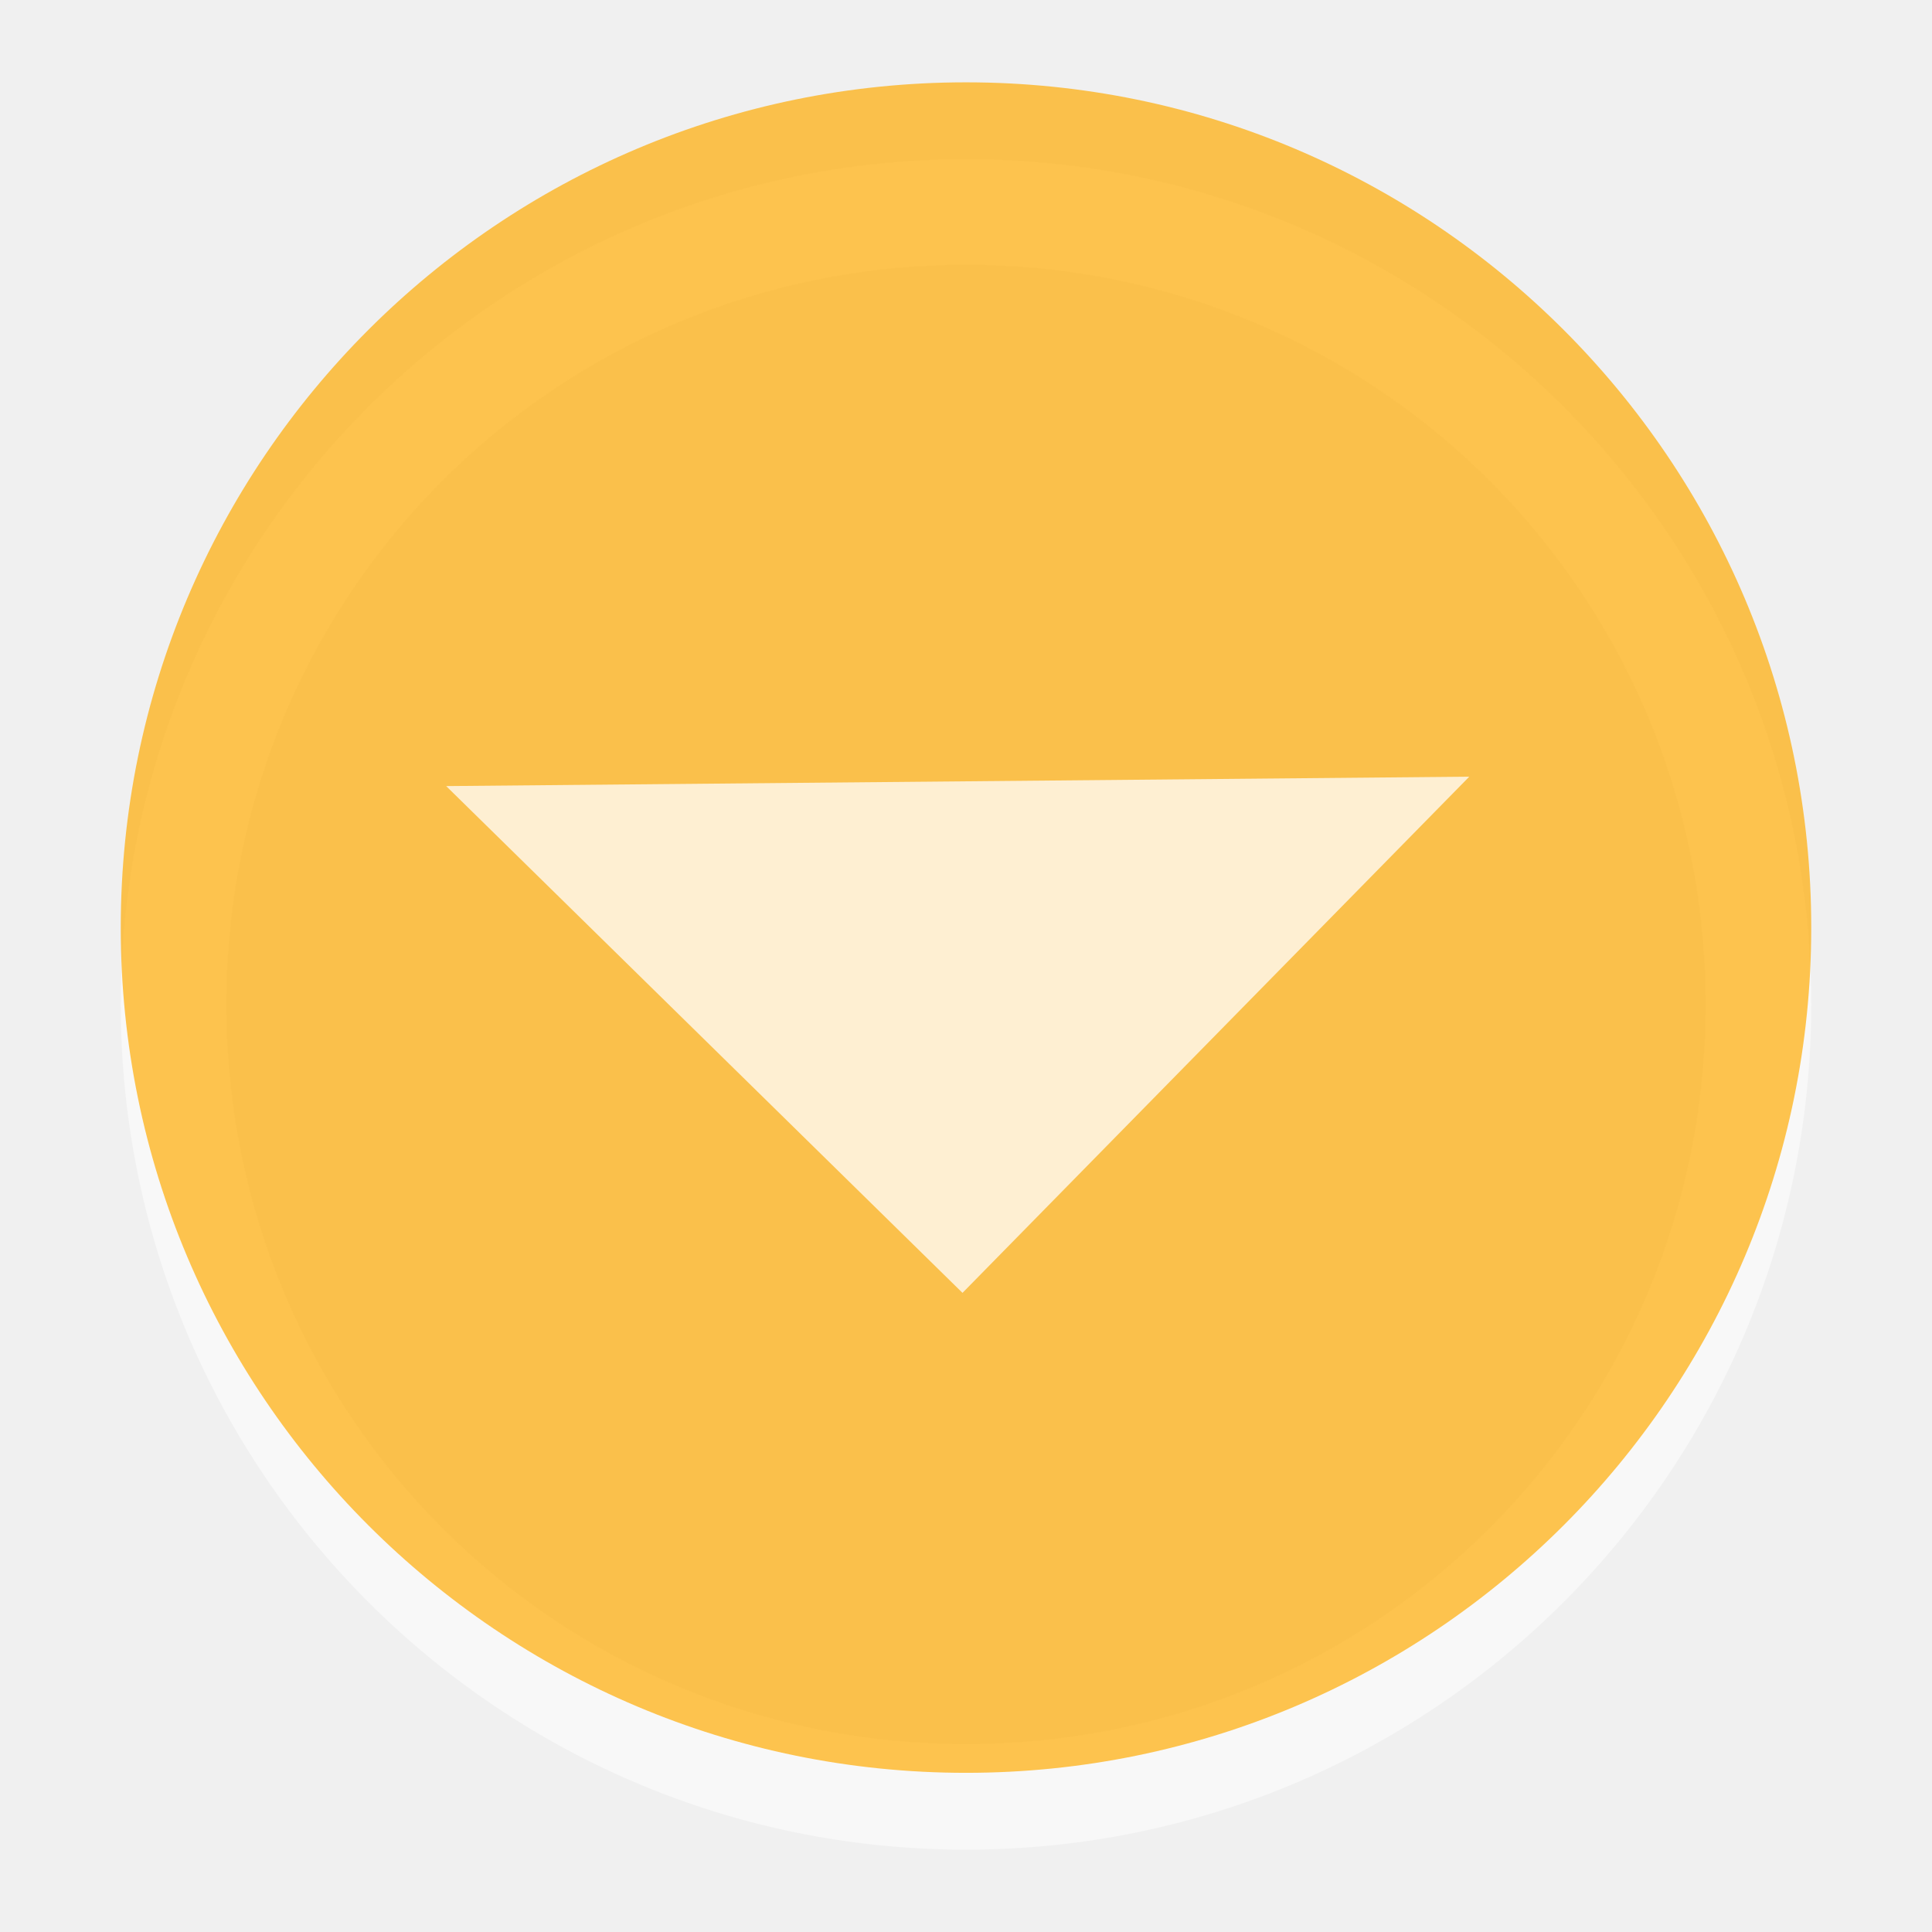
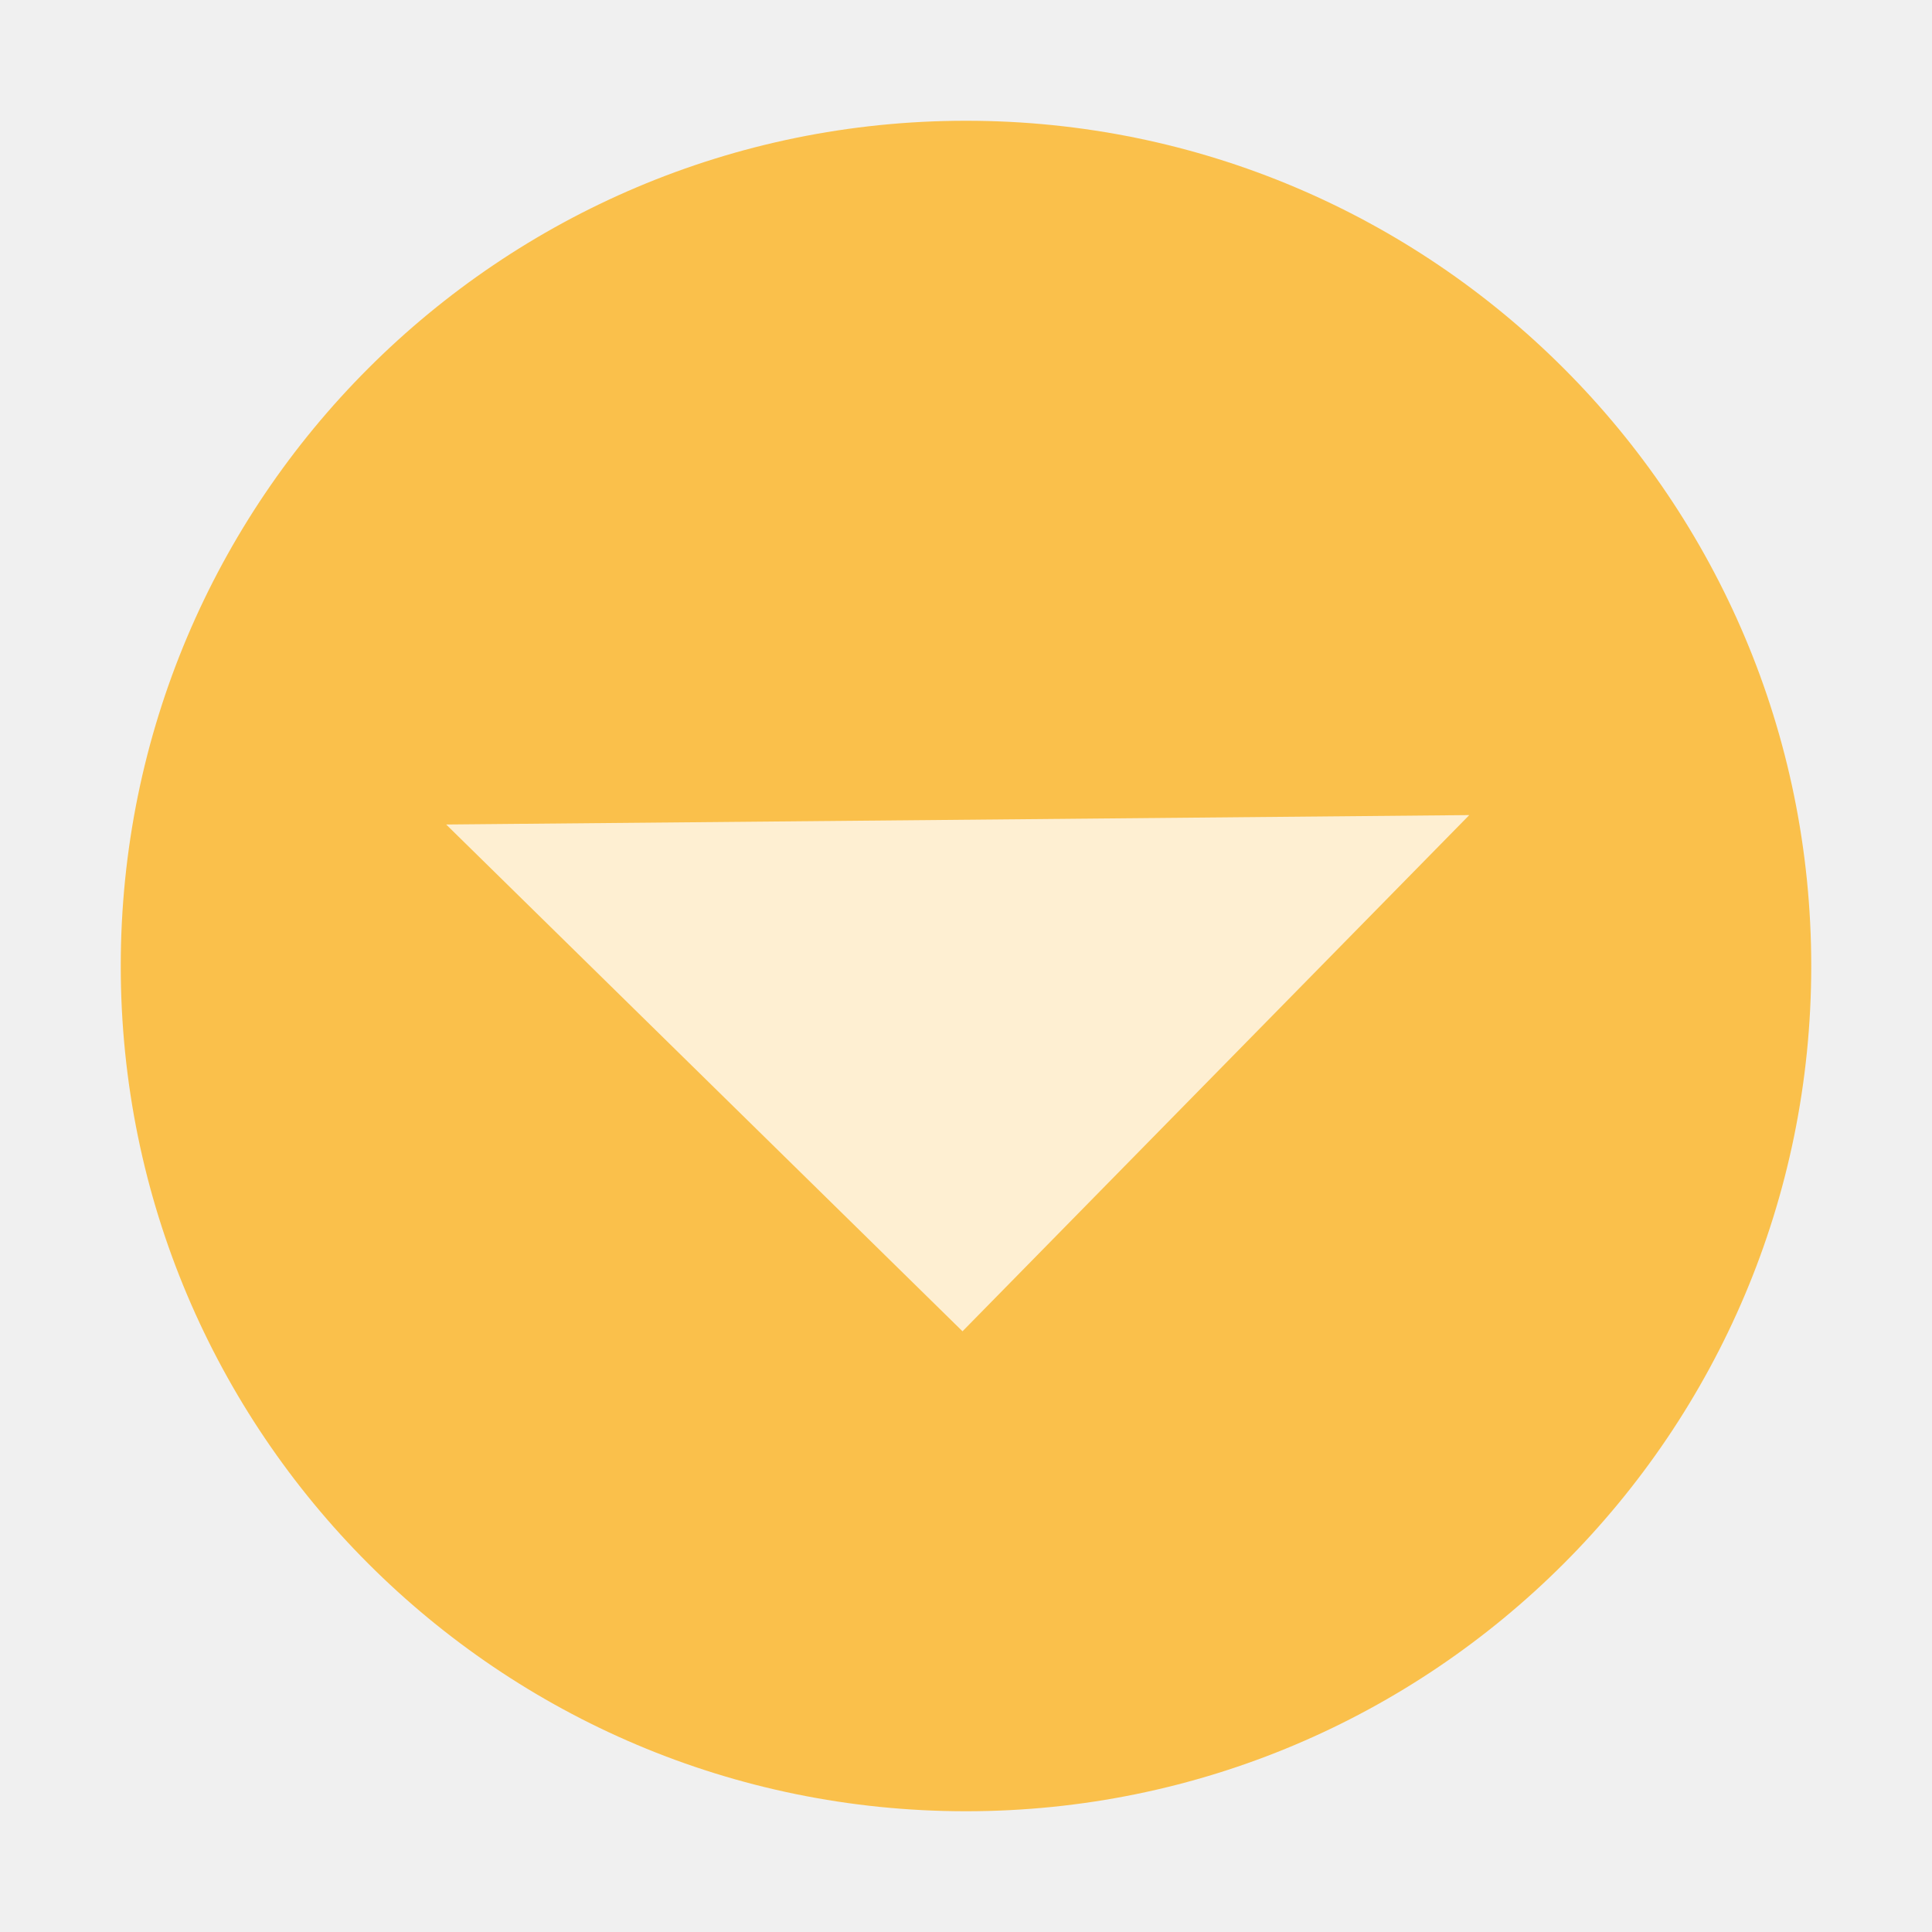
<svg xmlns="http://www.w3.org/2000/svg" width="16" height="16" id="svg2" version="1.1">
  <defs id="defs4" />
  <g id="layer1" transform="translate(-671.1429,-648.5765)">
    <g transform="matrix(0.1265625,0,0,-0.1265625,672.0709,663.0964)" id="g4090">
      <g transform="scale(0.1,0.1)" id="g4092">
        <g transform="matrix(10,0,0,10,-4.003492,0.1181699)" id="g4285">
          <g transform="scale(0.1,0.1)" id="g4287">
            <g transform="matrix(10,0,0,10,4.138891,2.017549)" id="g4413">
              <g transform="scale(0.1,0.1)" id="g4415">
-                 <path id="path4185" d="M 558.637,-65.211 C 253.177,-65.211 5.55,182.415 5.55,487.875 c 0,305.46 247.626,553.086 553.086,553.086 305.46,0 553.086,-247.626 553.086,-553.086 0,-305.46 -247.626,-553.086 -553.086,-553.086 z m 0,69.136 c 268.406,0 483.951,215.545 483.951,483.951 0,268.406 -215.545,483.951 -483.951,483.951 C 290.231,971.826 74.686,756.281 74.686,487.875 74.686,219.469 290.231,3.924 558.637,3.924 Z" style="color:black;display:inline;overflow:visible;visibility:visible;opacity:0.5;fill:white;fill-opacity:1;fill-rule:nonzero;stroke:none;stroke-width:2;marker:none;enable-background:accumulate" />
-                 <circle transform="matrix(0,-1,1,0,0,0)" id="path5328-1" style="color:black;display:inline;overflow:visible;visibility:visible;fill:#ffaa00;fill-opacity:0.686;fill-rule:nonzero;stroke:none;stroke-width:2;marker:none;enable-background:accumulate;opacity:1" cx="-538.156" cy="558.635" r="553.084" />
-                 <circle id="path5140-5" style="color:black;display:inline;overflow:visible;visibility:visible;opacity:0.5;fill:none;stroke:none;stroke-width:2;marker:none;enable-background:accumulate" cx="489.501" cy="-469.022" r="483.951" transform="scale(1,-1)" />
-                 <path style="display:inline;opacity:0.75;fill:#ffffff;fill-opacity:1;stroke:none;stroke-opacity:1;stroke-width:0.4;stroke-miterlimit:4;stroke-dasharray:none" d="M 12.168 6.432 L 3.695 6.51 L 7.971 10.707 L 12.168 6.432 z " transform="matrix(79.01235,0,0,-79.01235,-73.46202,1145.114)" id="path5174" />
+                 <g id="g4143" transform="translate(0.00168398,-25.1404)">
+                   <circle r="553.084" cy="558.635" cx="-538.156" style="color:#000000;display:inline;overflow:visible;visibility:visible;opacity:1;fill:#ffaa00;fill-opacity:0.686;fill-rule:nonzero;stroke:none;stroke-width:2;marker:none;enable-background:accumulate" id="path5328-1" transform="matrix(0,-1,1,0,0,0)" />
+                   <path id="path5174" transform="matrix(79.01235,0,0,-79.01235,-73.46202,1145.114)" d="M 12.168,6.432 3.695,6.51 7.971,10.707 12.168,6.432 Z" style="display:inline;opacity:0.75;fill:#ffffff;fill-opacity:1;stroke:none;stroke-width:0.4;stroke-miterlimit:4;stroke-dasharray:none;stroke-opacity:1" />
+                 </g>
              </g>
            </g>
          </g>
        </g>
      </g>
    </g>
  </g>
</svg>
